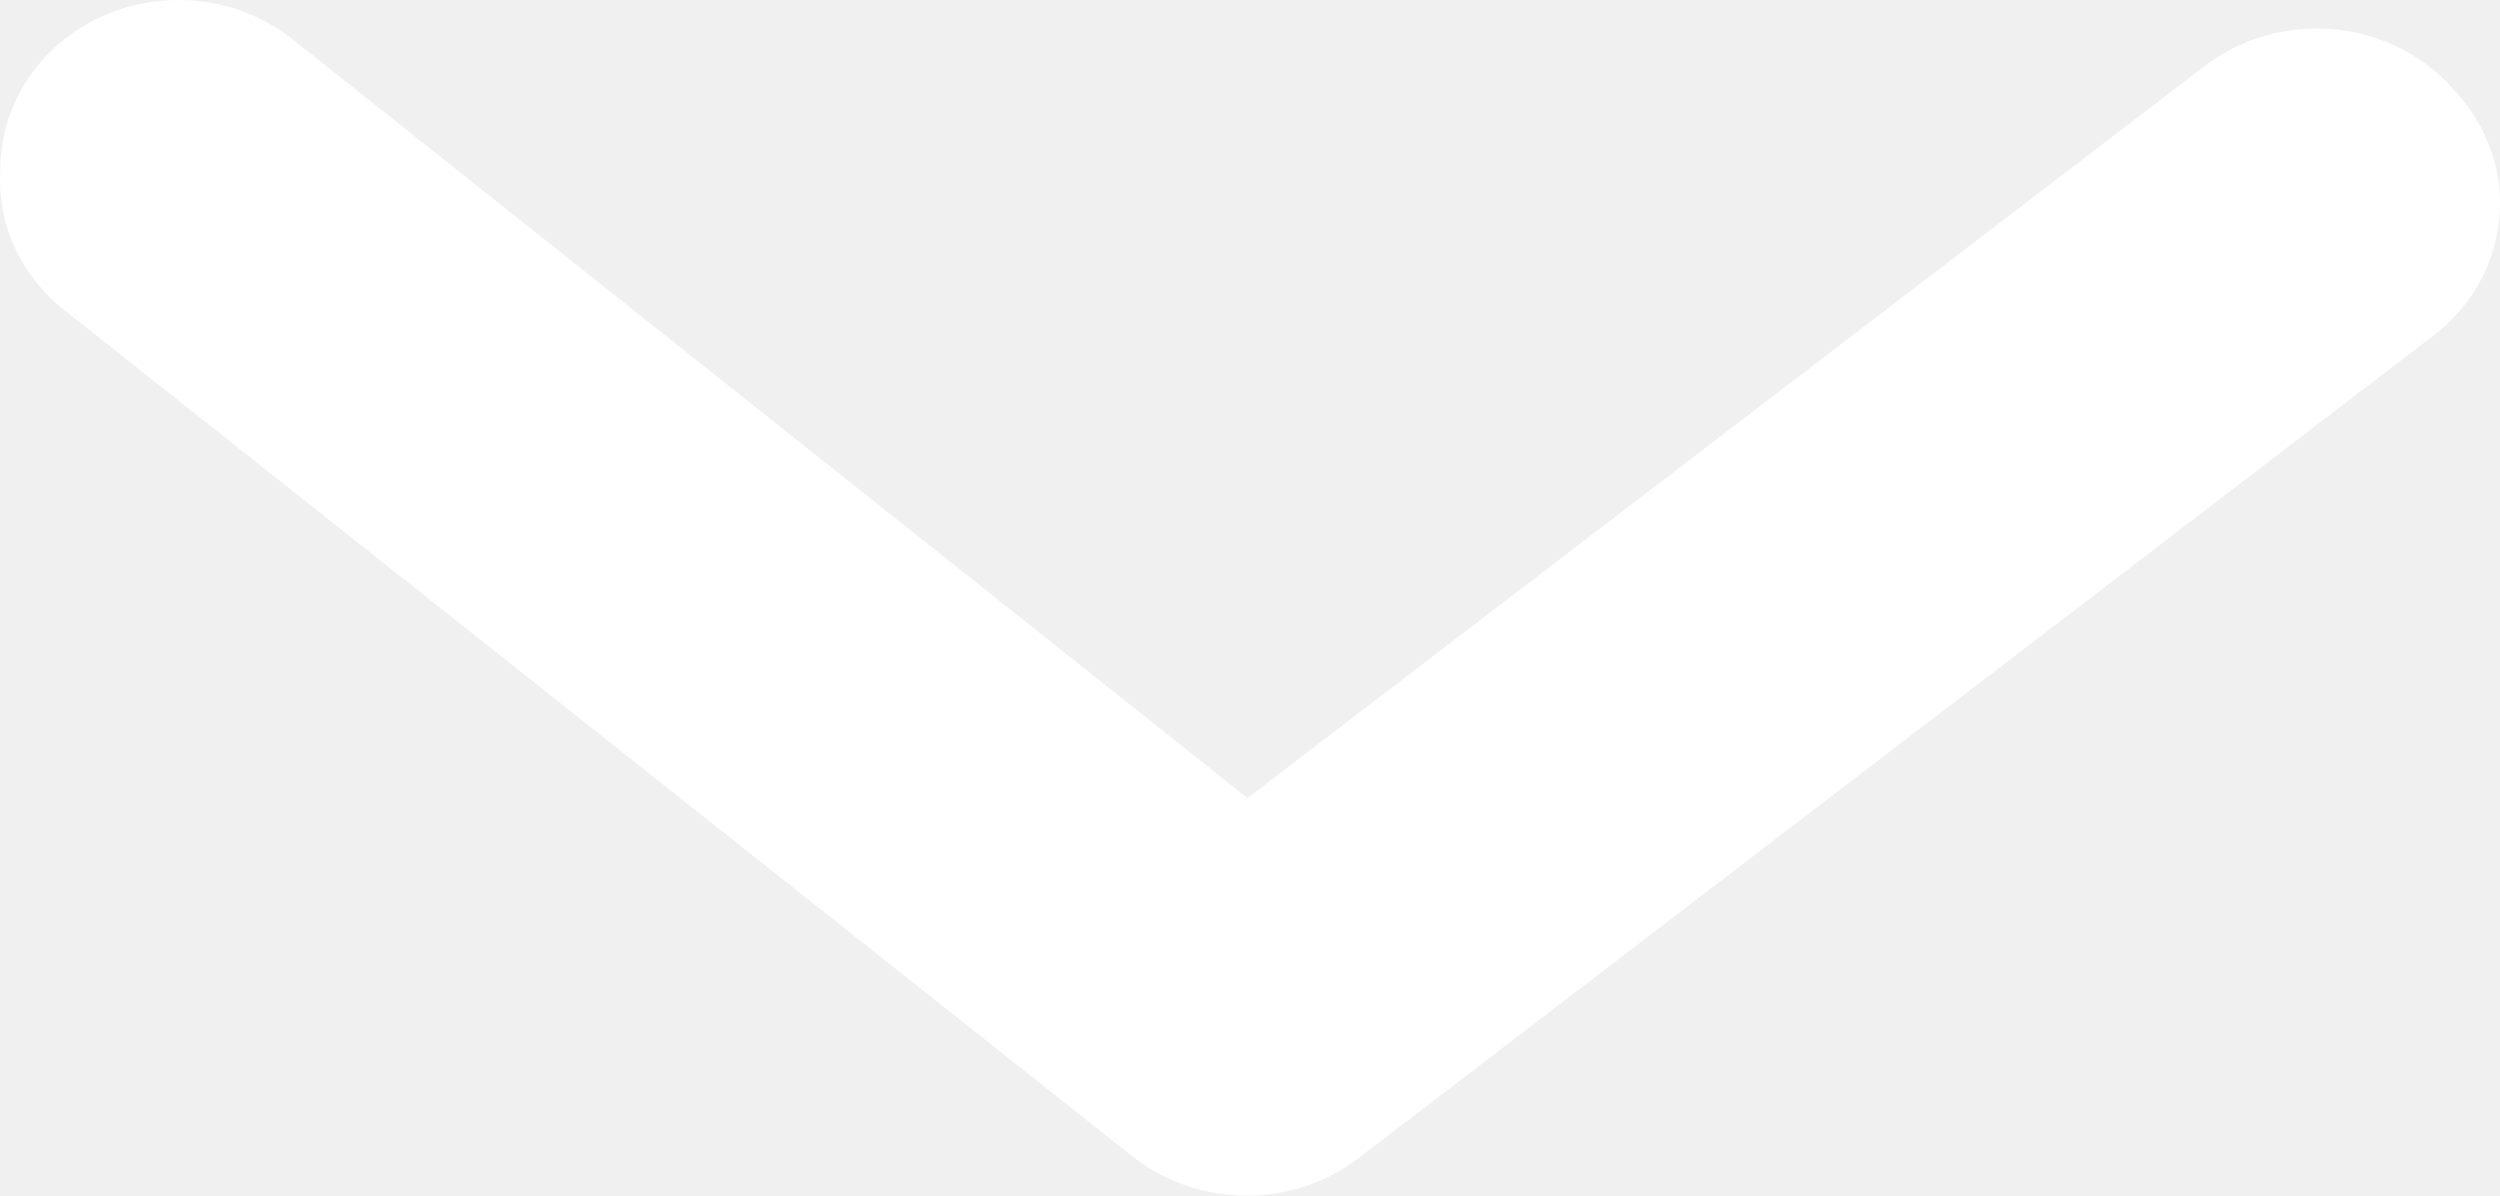
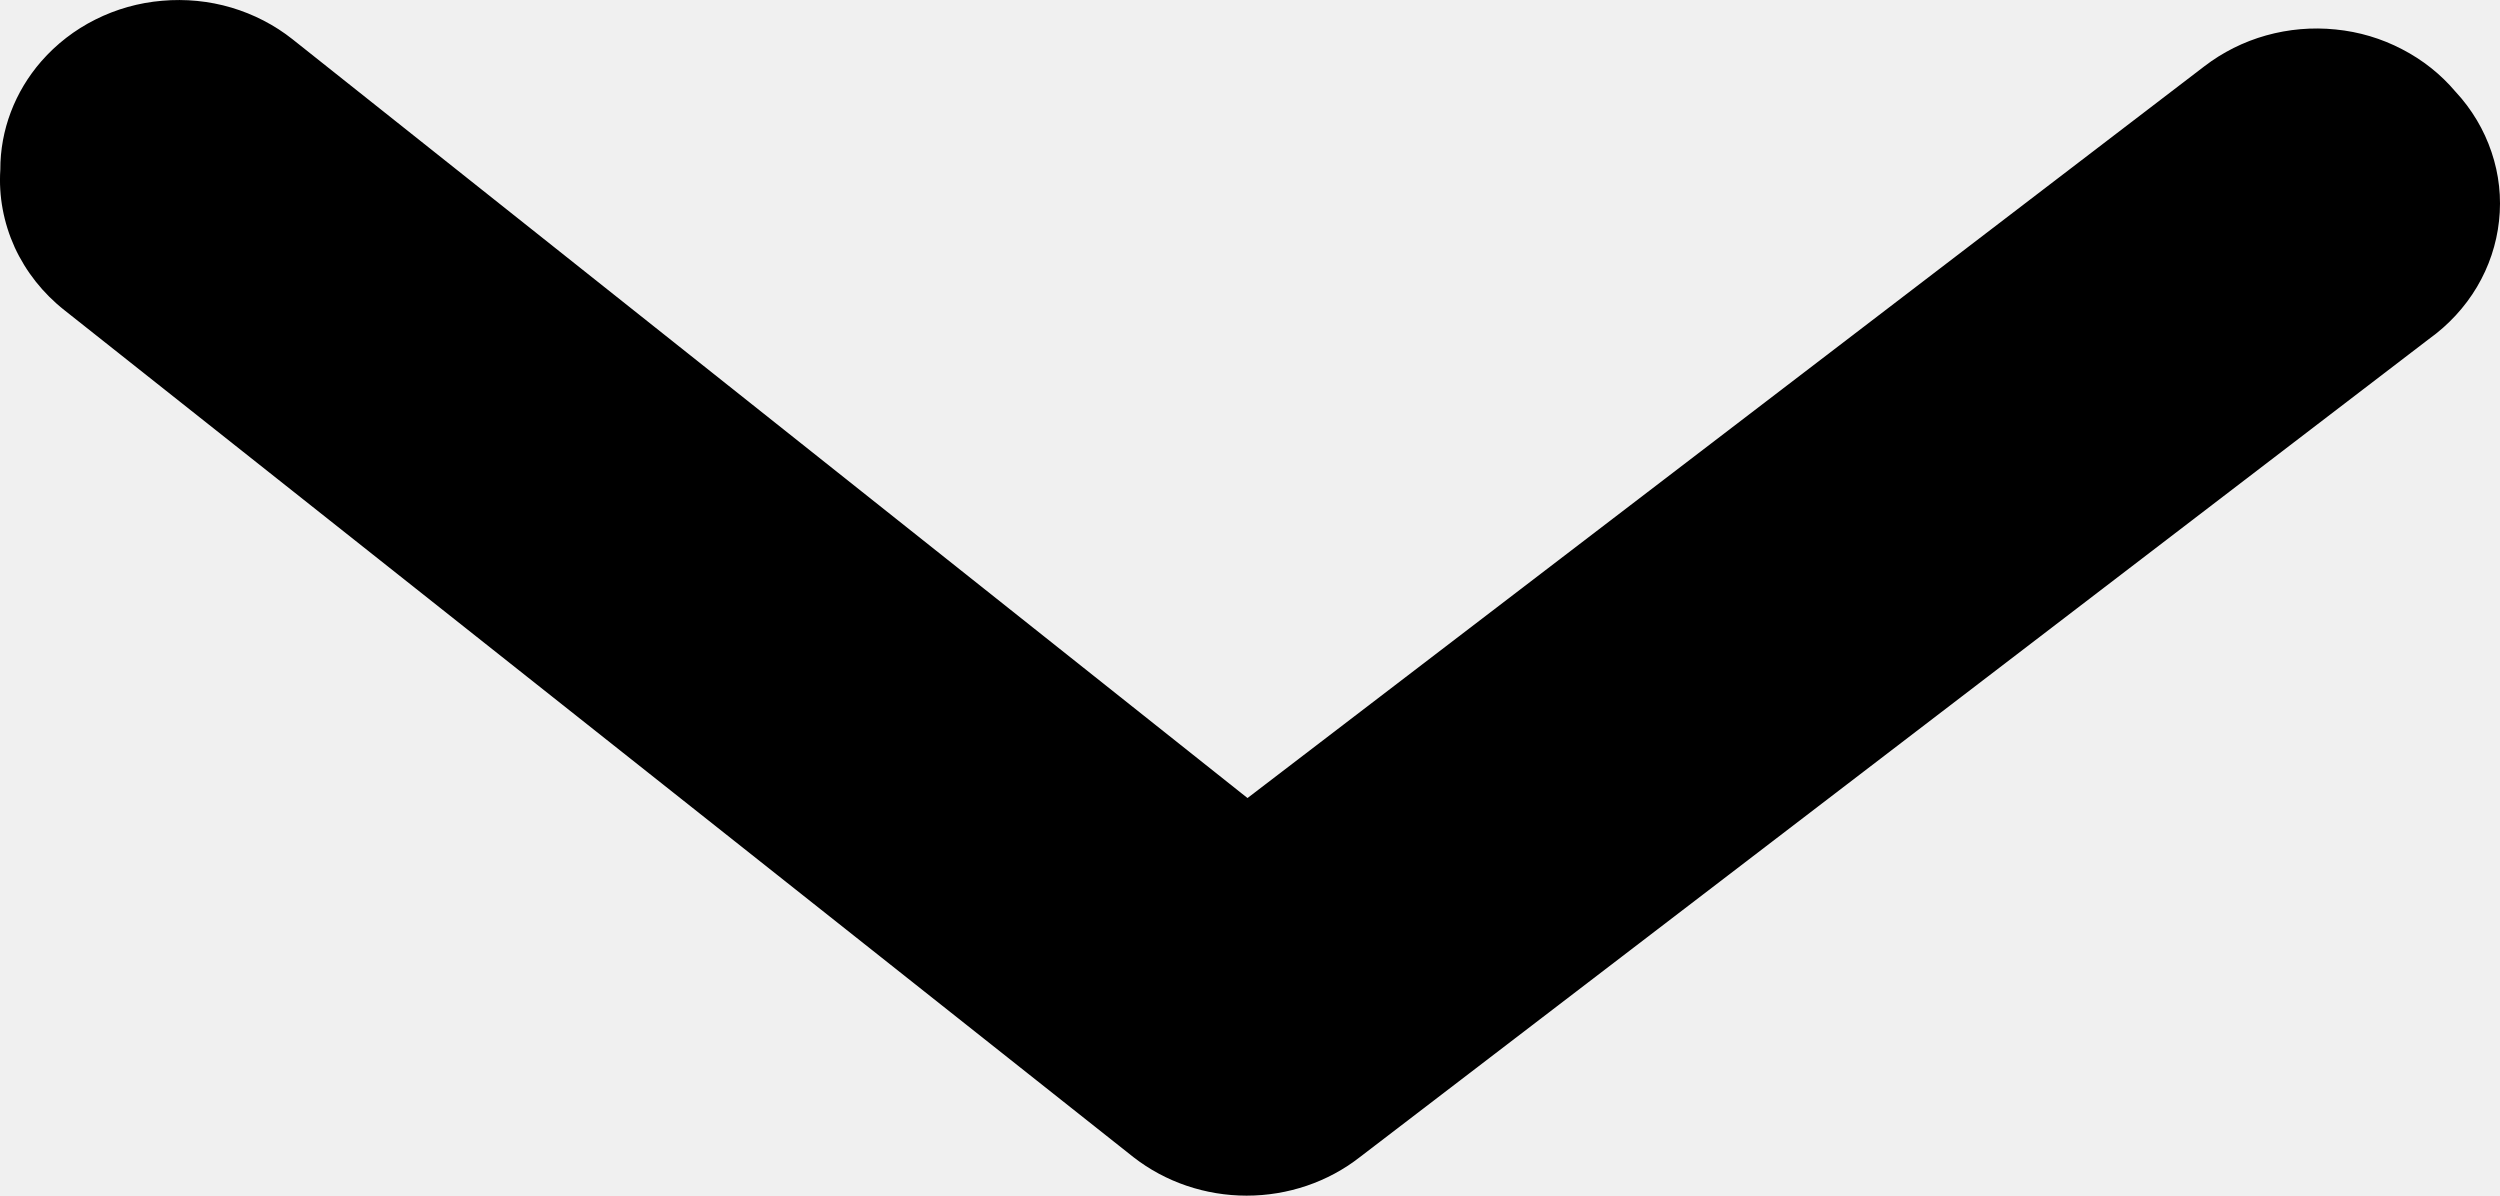
- <svg xmlns="http://www.w3.org/2000/svg" width="23" height="11" viewBox="0 0 23 11" fill="none">
-   <path d="M0.003 1.561C0.002 1.197 0.136 0.844 0.38 0.564C0.518 0.406 0.687 0.275 0.877 0.18C1.068 0.084 1.277 0.025 1.491 0.007C1.706 -0.012 1.923 0.009 2.129 0.07C2.334 0.131 2.526 0.23 2.691 0.361L11.477 7.342L20.28 0.61C20.448 0.481 20.641 0.384 20.848 0.326C21.055 0.268 21.272 0.249 21.487 0.271C21.702 0.292 21.91 0.354 22.099 0.453C22.289 0.551 22.456 0.684 22.591 0.844C22.741 1.005 22.853 1.194 22.922 1.399C22.991 1.603 23.015 1.819 22.991 2.033C22.968 2.246 22.899 2.453 22.788 2.64C22.677 2.827 22.526 2.99 22.346 3.119L12.51 10.646C12.217 10.875 11.849 11 11.469 11C11.09 11 10.722 10.875 10.428 10.646L0.593 2.854C0.395 2.698 0.238 2.499 0.135 2.275C0.033 2.05 -0.013 1.805 0.003 1.561Z" fill="white" />
+ <svg xmlns="http://www.w3.org/2000/svg" width="23" height="11" viewBox="0 0 23 11">
+   <path d="M0.003 1.561C0.002 1.197 0.136 0.844 0.38 0.564C0.518 0.406 0.687 0.275 0.877 0.18C1.068 0.084 1.277 0.025 1.491 0.007C1.706 -0.012 1.923 0.009 2.129 0.07C2.334 0.131 2.526 0.23 2.691 0.361L11.477 7.342L20.28 0.61C20.448 0.481 20.641 0.384 20.848 0.326C21.055 0.268 21.272 0.249 21.487 0.271C21.702 0.292 21.91 0.354 22.099 0.453C22.289 0.551 22.456 0.684 22.591 0.844C22.741 1.005 22.853 1.194 22.922 1.399C22.991 1.603 23.015 1.819 22.991 2.033C22.968 2.246 22.899 2.453 22.788 2.64C22.677 2.827 22.526 2.99 22.346 3.119L12.51 10.646C12.217 10.875 11.849 11 11.469 11C11.09 11 10.722 10.875 10.428 10.646L0.593 2.854C0.395 2.698 0.238 2.499 0.135 2.275C0.033 2.05 -0.013 1.805 0.003 1.561Z" />
</svg>
